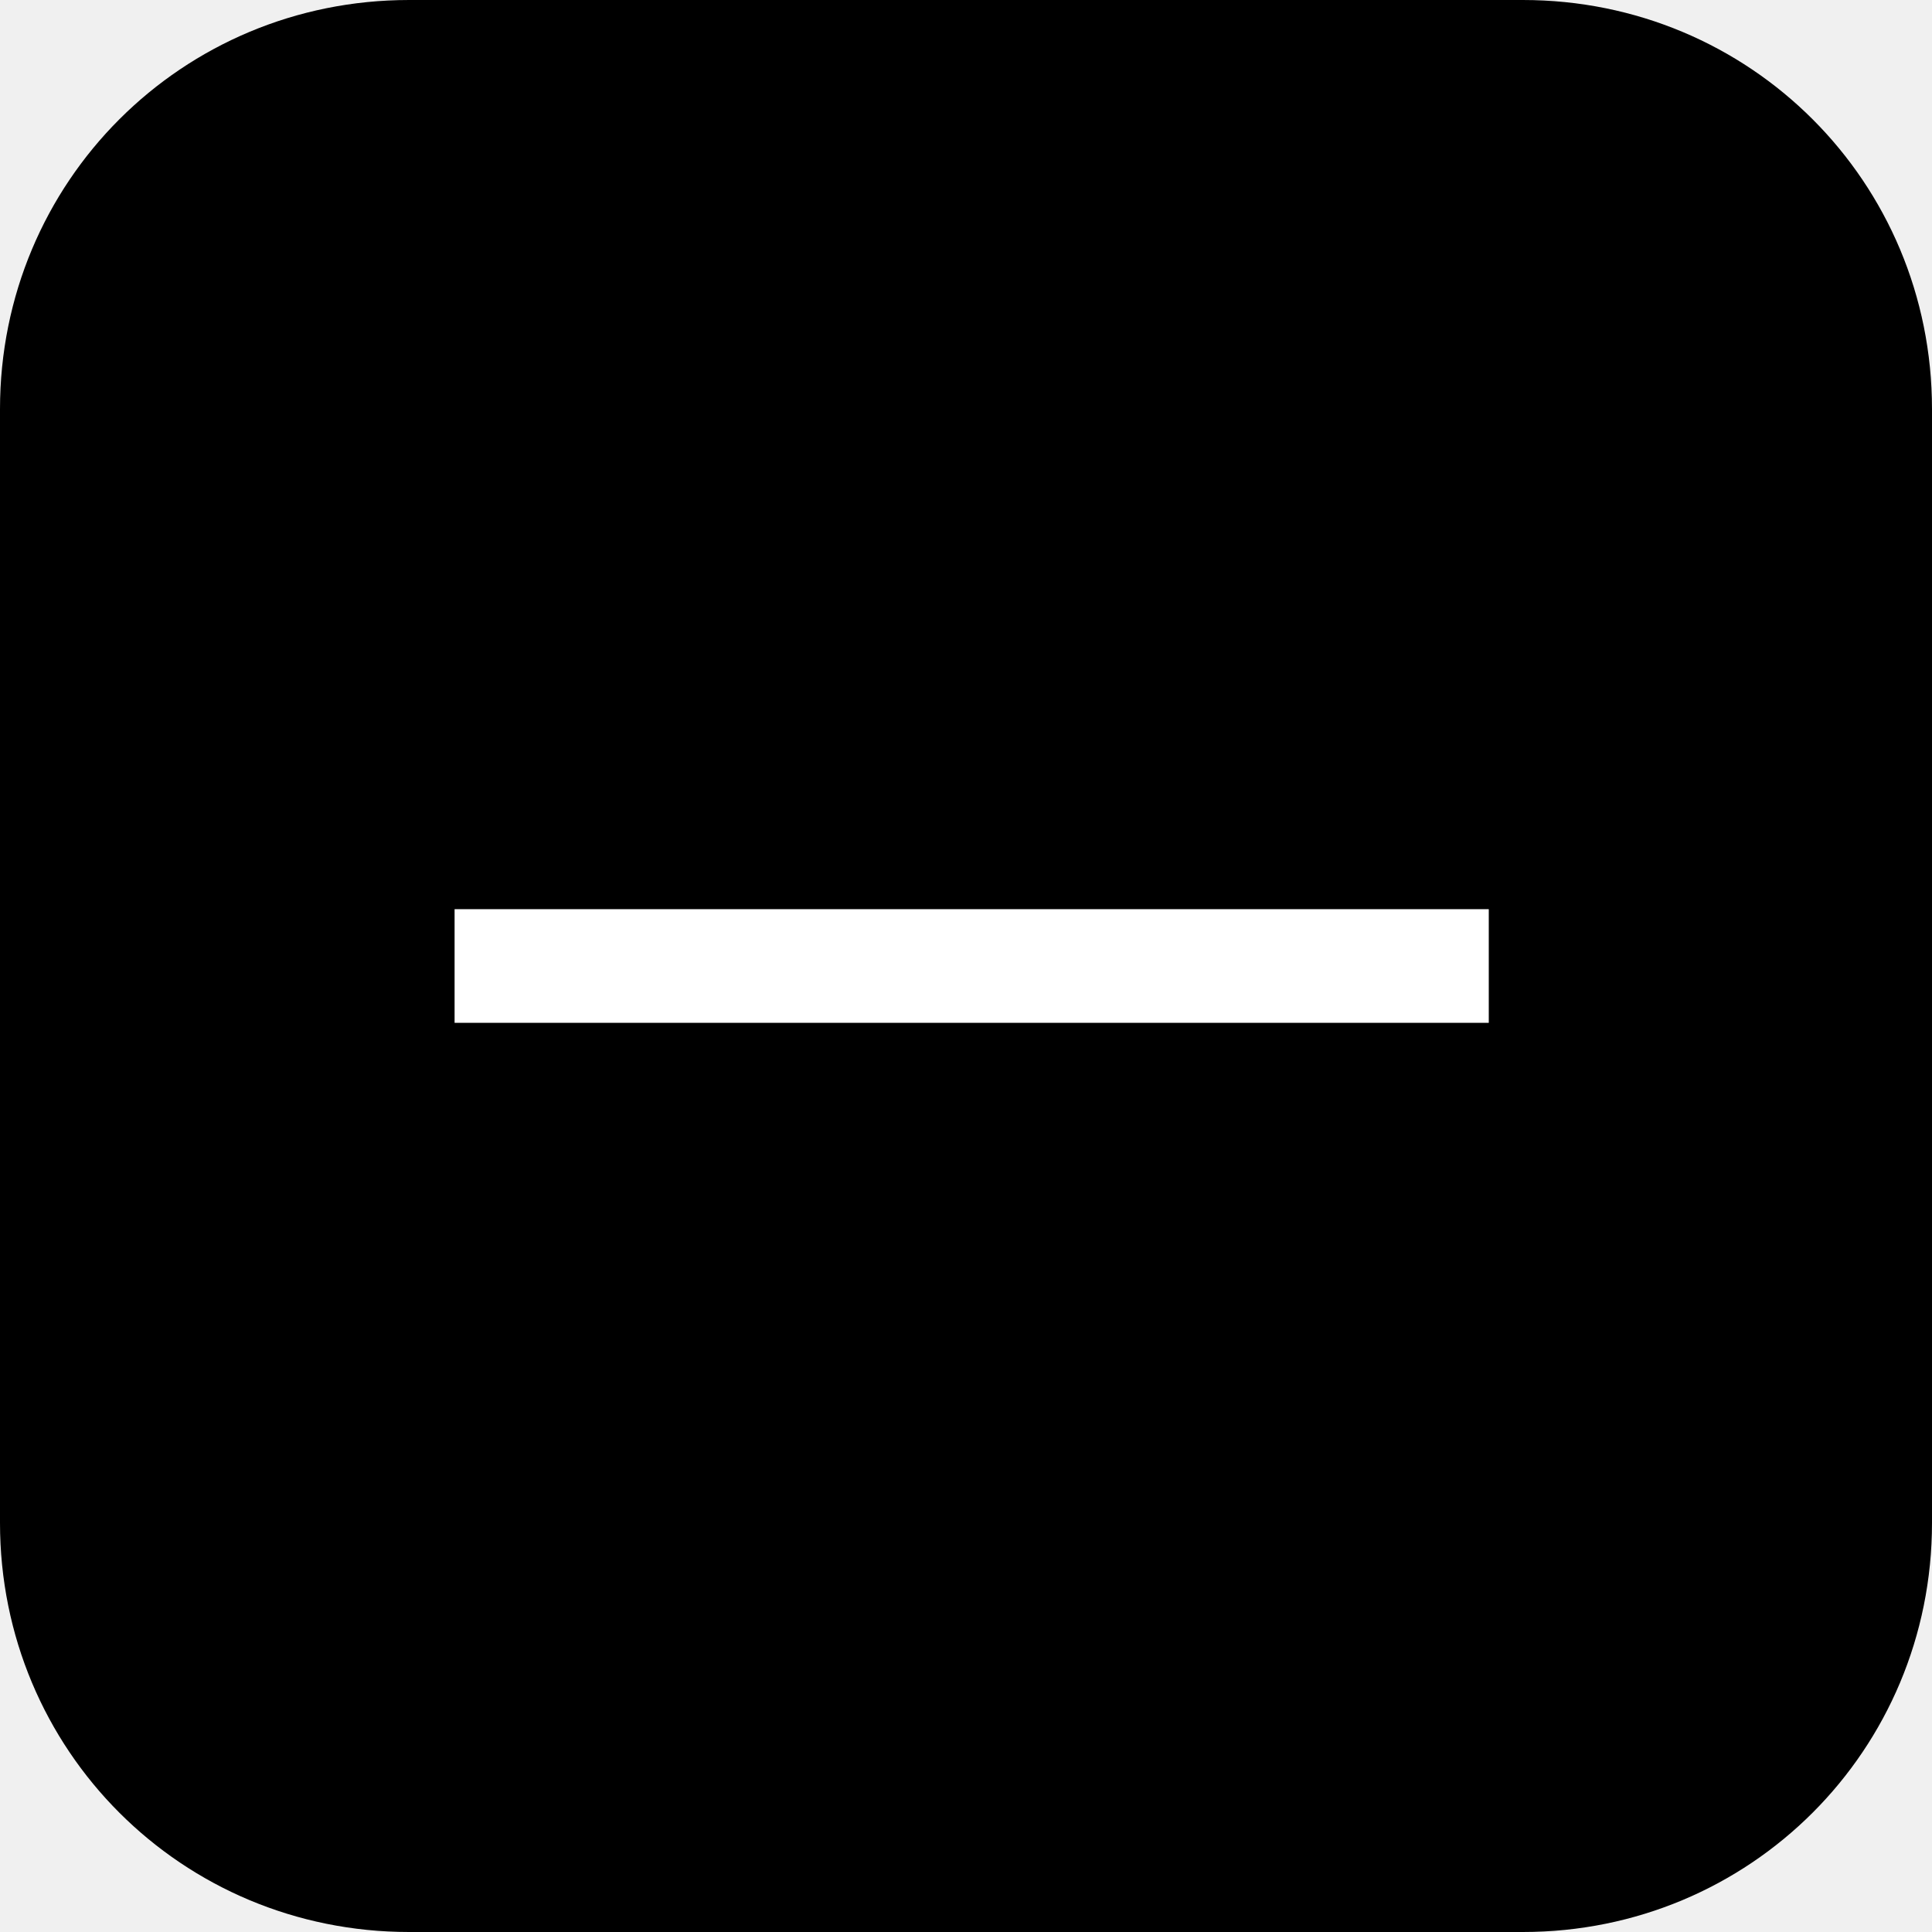
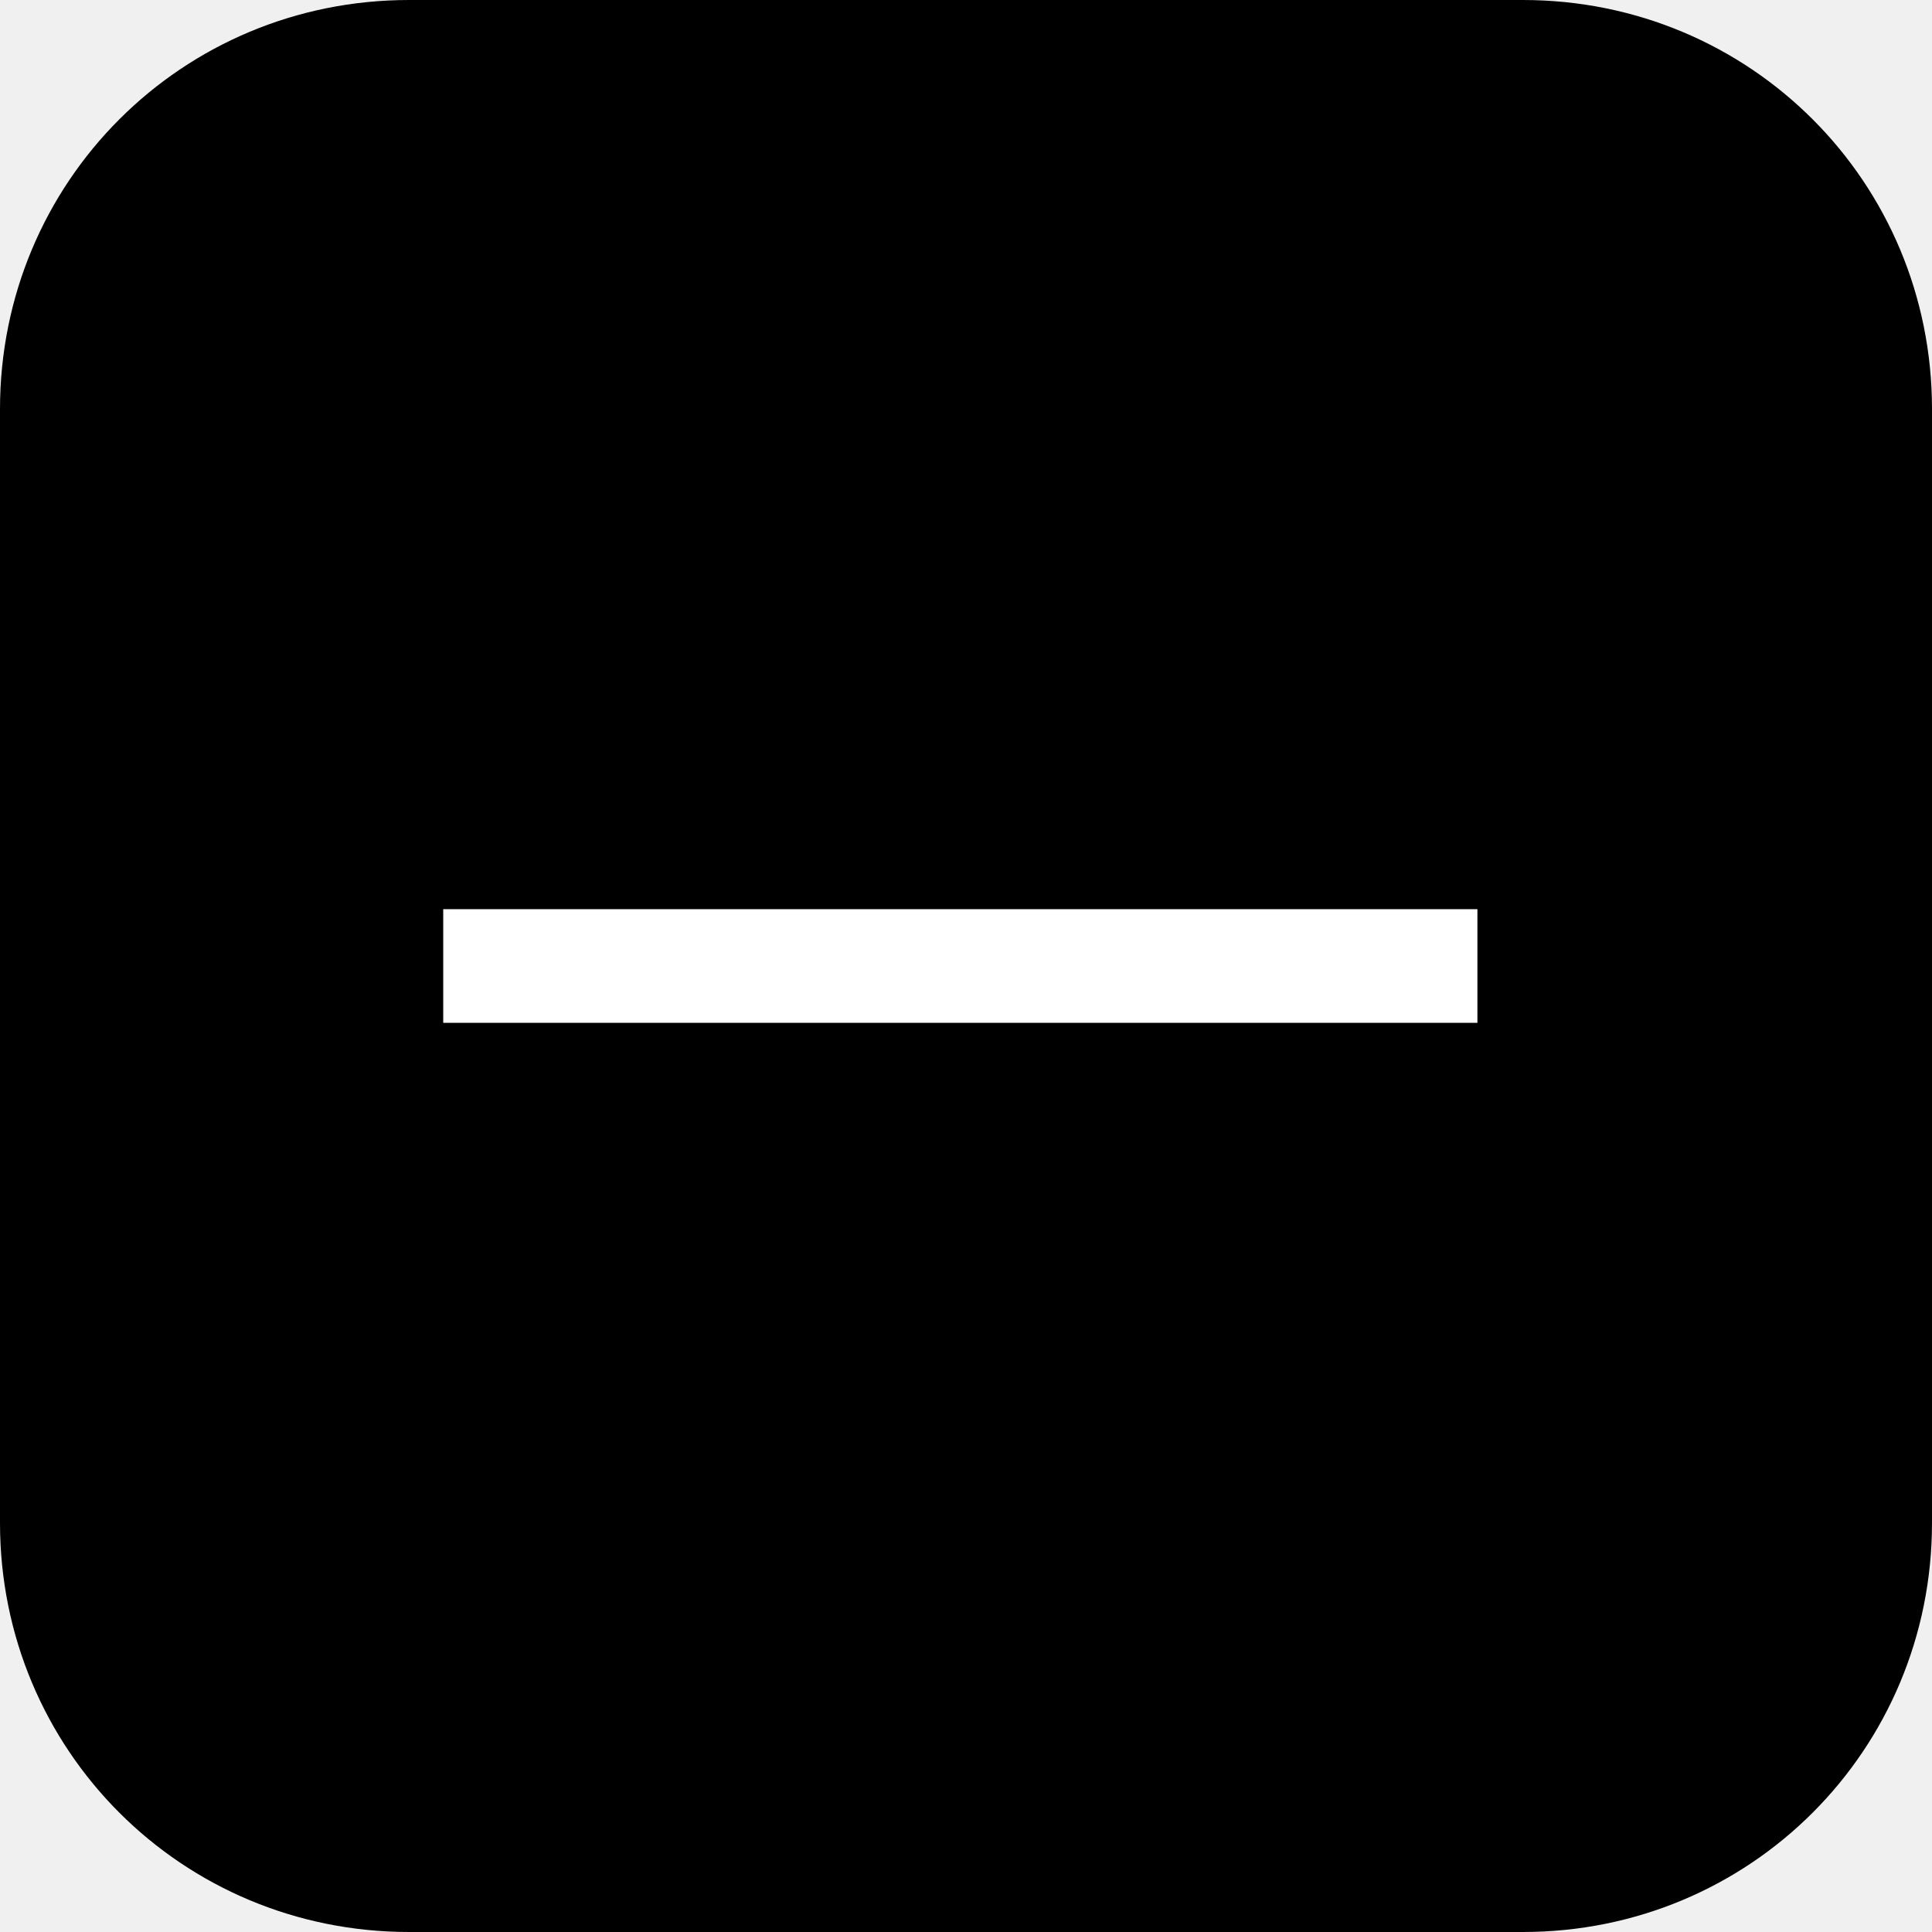
- <svg xmlns="http://www.w3.org/2000/svg" version="1.1" id="图层_1" x="0px" y="0px" width="17px" height="17px" viewBox="0 0 17 17" style="enable-background:new 0 0 17 17;" xml:space="preserve">
+ <svg xmlns="http://www.w3.org/2000/svg" version="1.1" id="图层_1" x="0px" y="0px" viewBox="0 0 17 17" style="enable-background:new 0 0 17 17;" xml:space="preserve">
+   <style type="text/css">
+ 	.st0{fill:none;stroke:#FFFFFF;stroke-linecap:square;}
+ </style>
  <g id="Welcome">
    <path id="Rectangle-Copy-12" d="M3.6,0h9.8c2,0,3.6,1.6,3.6,3.6v9.8c0,2-1.6,3.6-3.6,3.6H3.6c-2,0-3.6-1.6-3.6-3.6V3.6   C0,1.6,1.6,0,3.6,0z" />
-     <path id="直线复制" style="fill:none;stroke:#FFFFFF;stroke-linecap:square;" d="M4.5,8.5h8.1" />
  </g>
+   <path id="直线复制" class="st0" d="M4.4,8.5h8.1" />
</svg>
